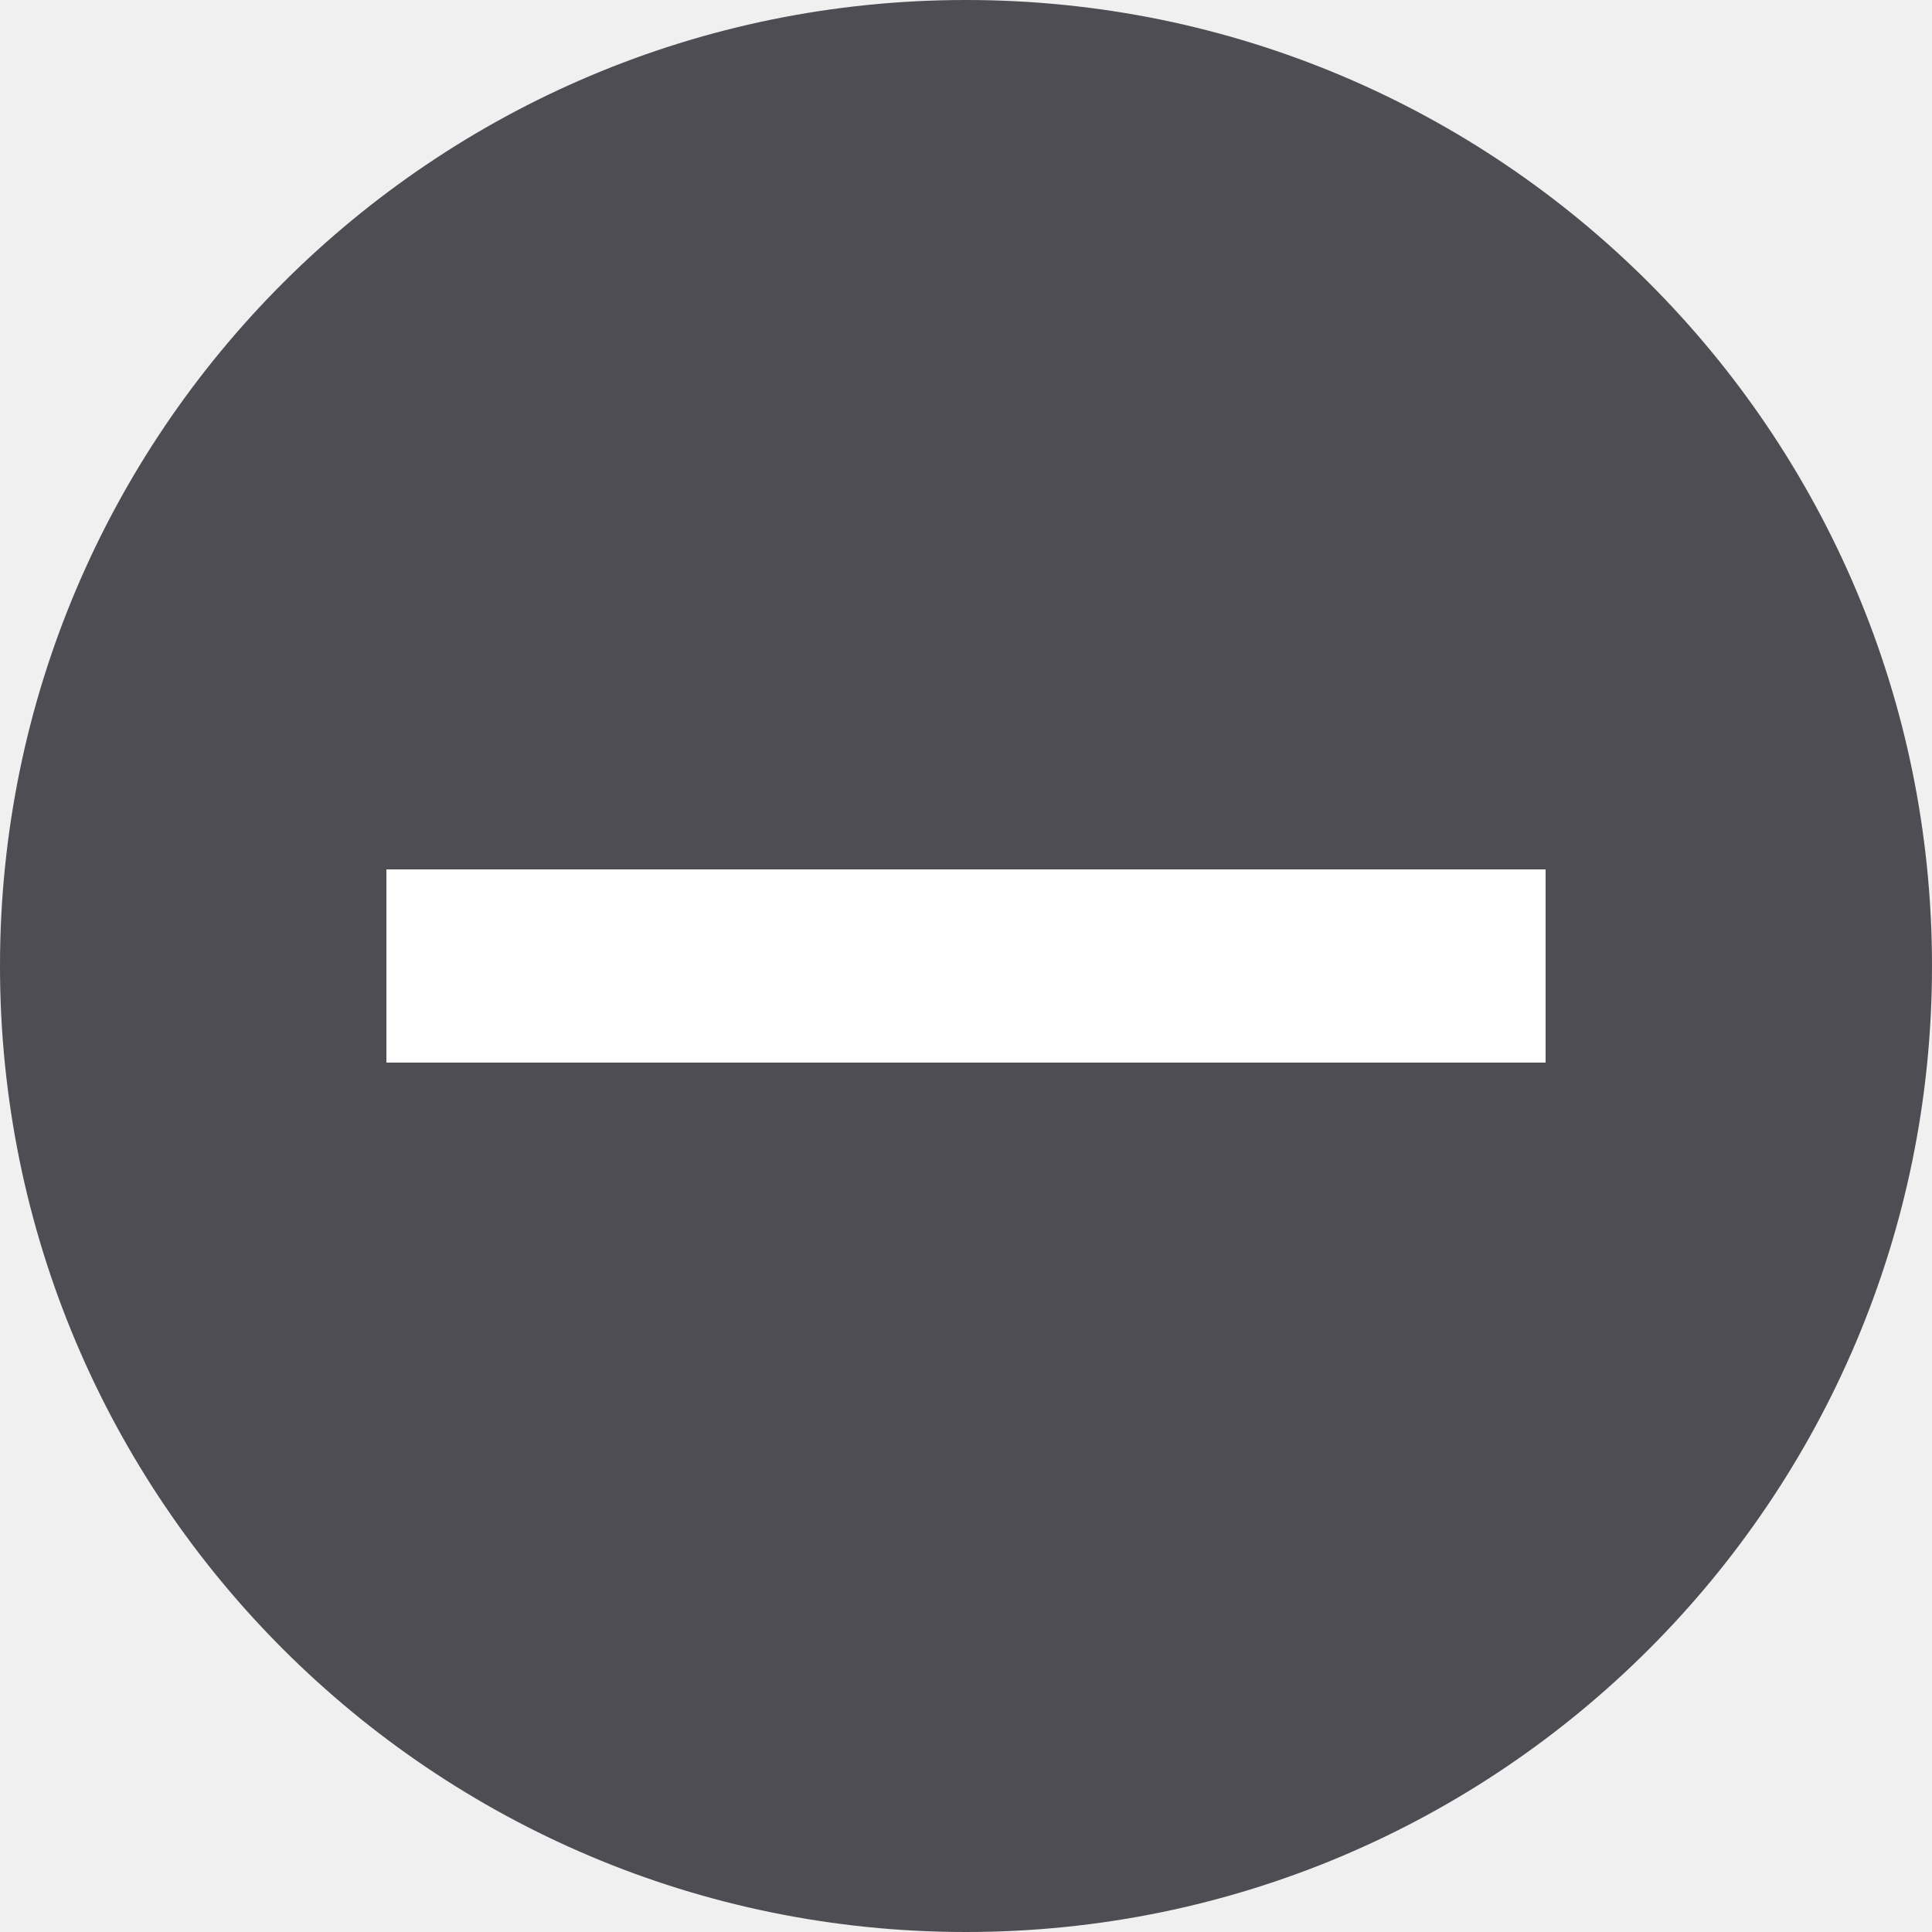
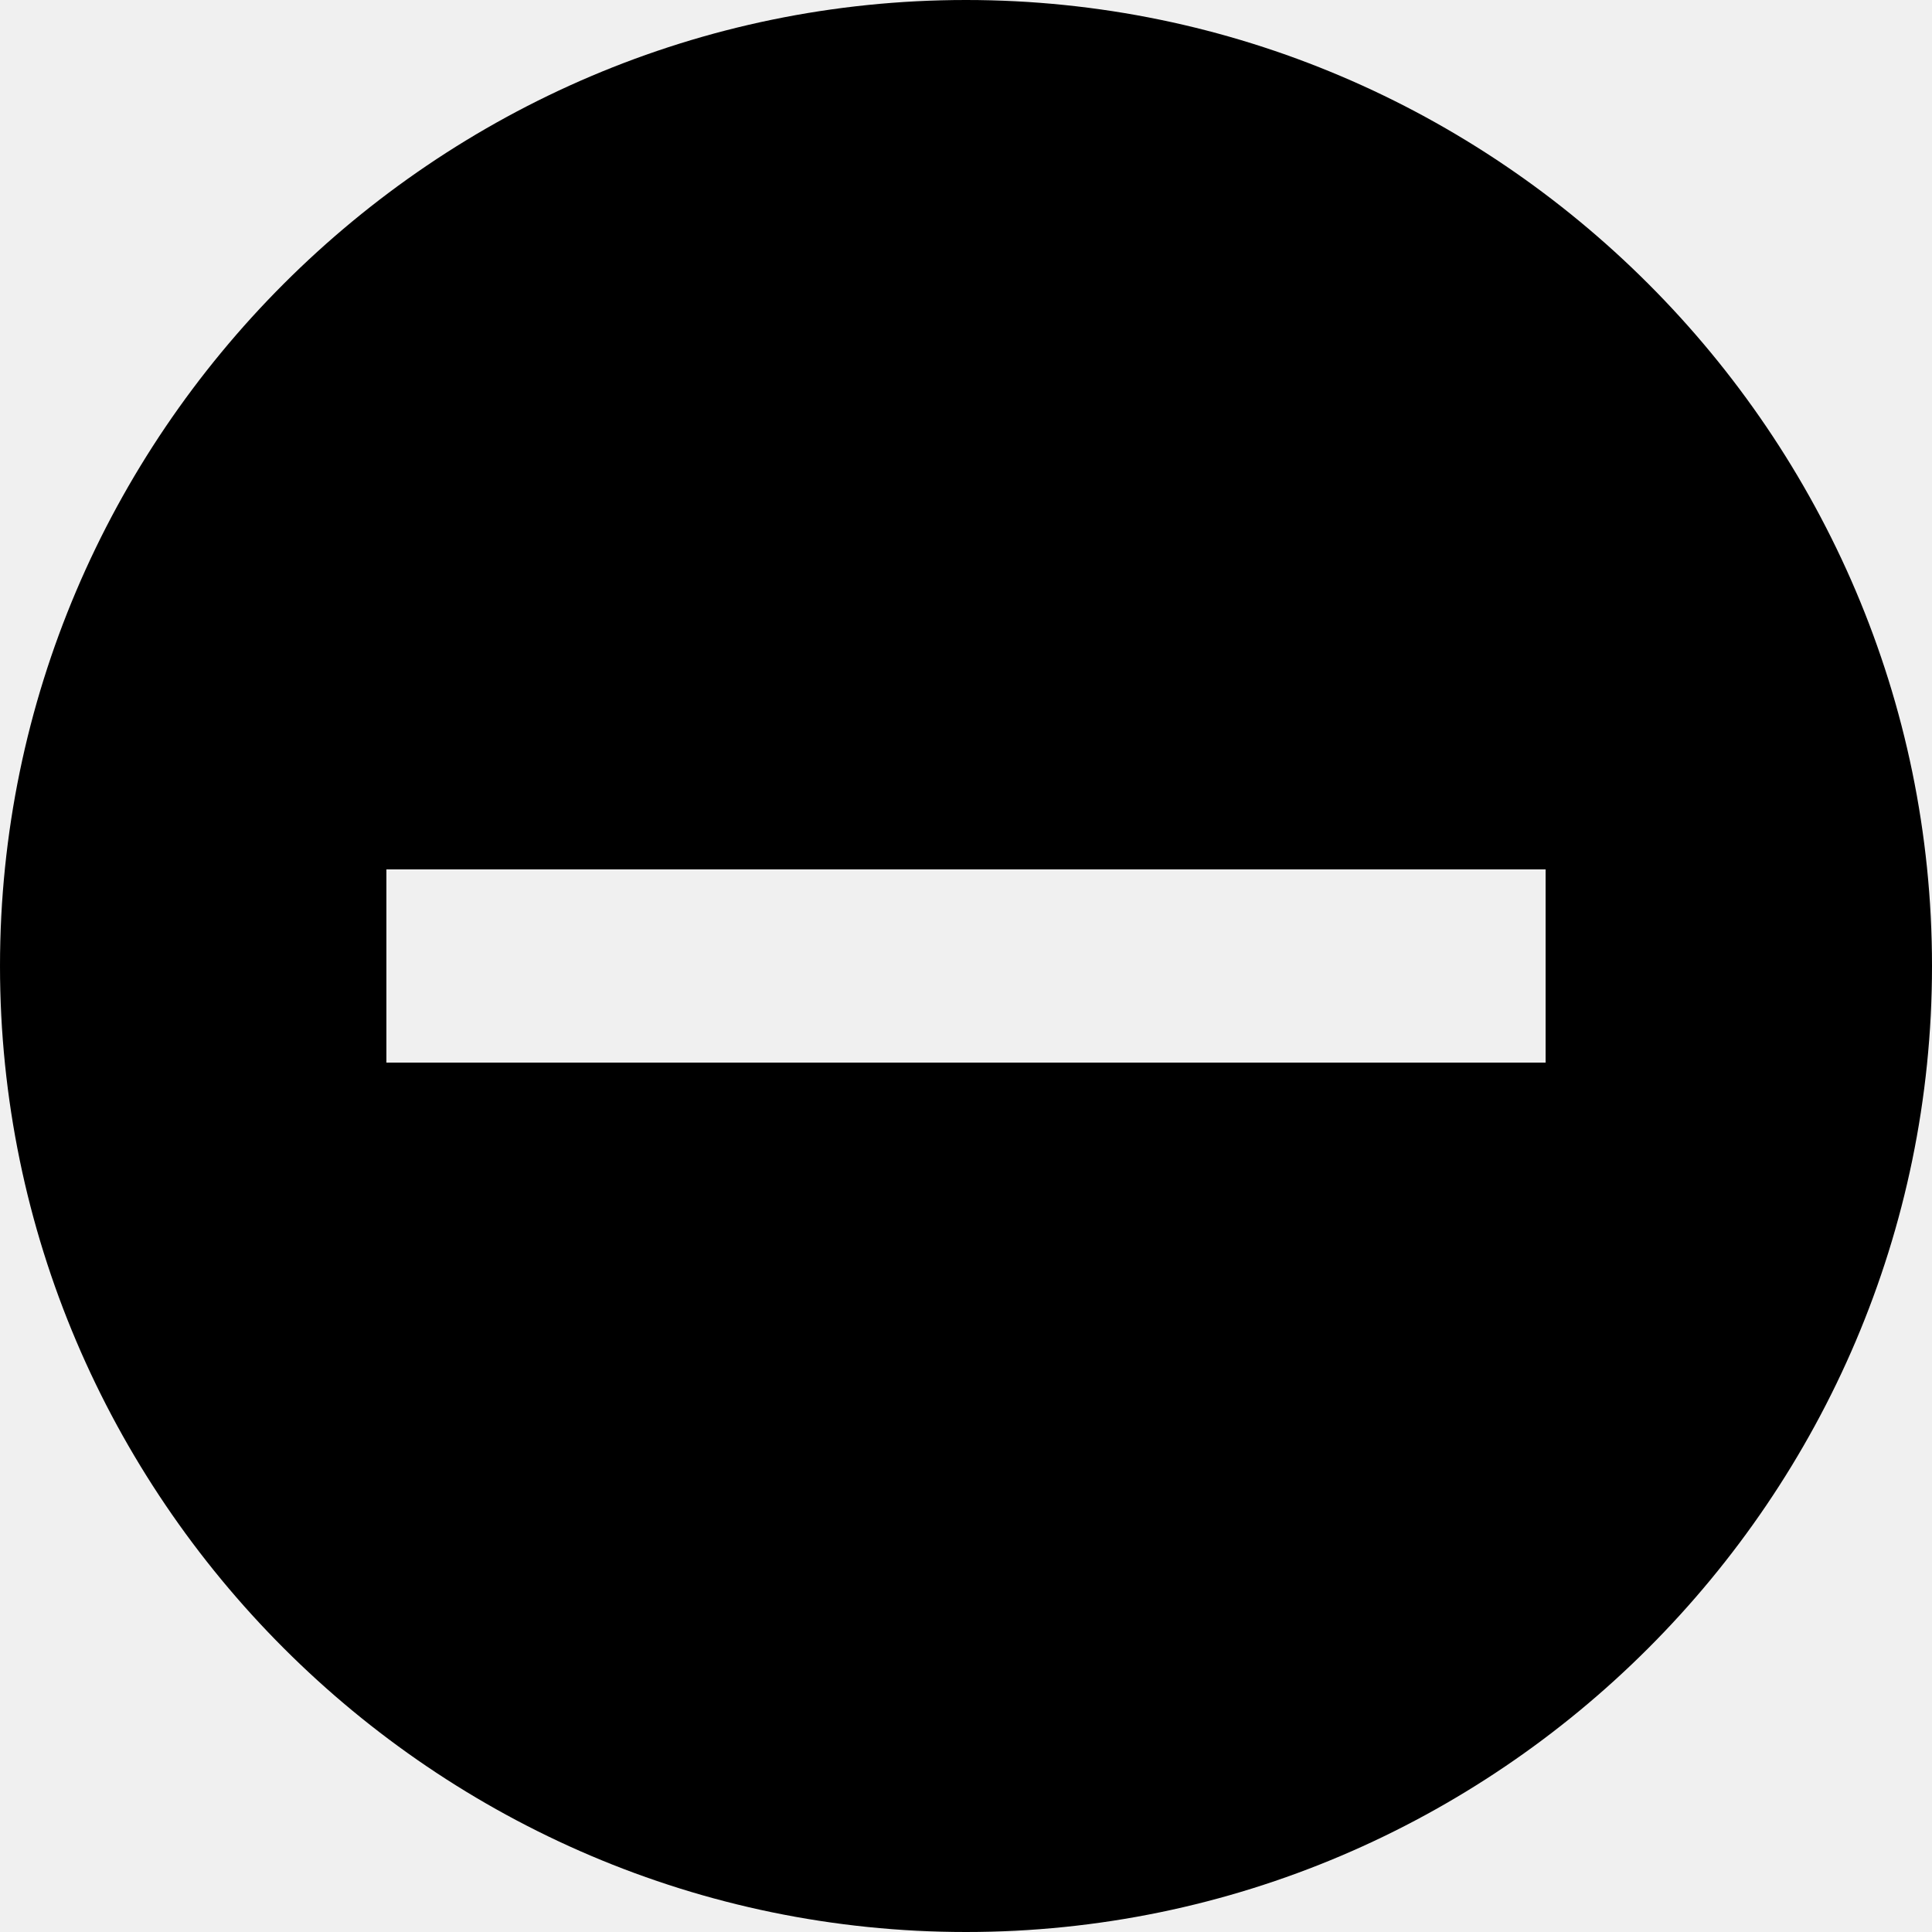
- <svg xmlns="http://www.w3.org/2000/svg" width="20px" height="20px" viewBox="0 0 20 20" version="1.1">
-   <g id="-Resources" stroke="none" stroke-width="1" fill="none" fill-rule="evenodd">
-     <g id="Resources-Open-Filter" transform="translate(-673, -935)">
-       <g id="Oval-1-+-Line" transform="translate(673, 935)">
-         <circle id="Oval-1" fill="#4D4D53" cx="10" cy="10" r="10" />
-         <path d="M5,10 L15,10" id="Line" stroke="#FFFFFF" stroke-width="2" stroke-linecap="square" />
-       </g>
-     </g>
-   </g>
+ <svg xmlns="http://www.w3.org/2000/svg" version="1.1" id="Layer_1" x="0px" y="0px" viewBox="-521.4 -282.8 20 20" style="enable-background:new -521.4 -282.8 20 20;" xml:space="preserve">
+   <path fill="inherit" d="M-511.4-282.8c-5.5,0-10,4.5-10,10s4.5,10,10,10s10-4.5,10-10S-505.9-282.8-511.4-282.8z M-505.4-271.8h-12v-2h12V-271.8z" />
</svg>
